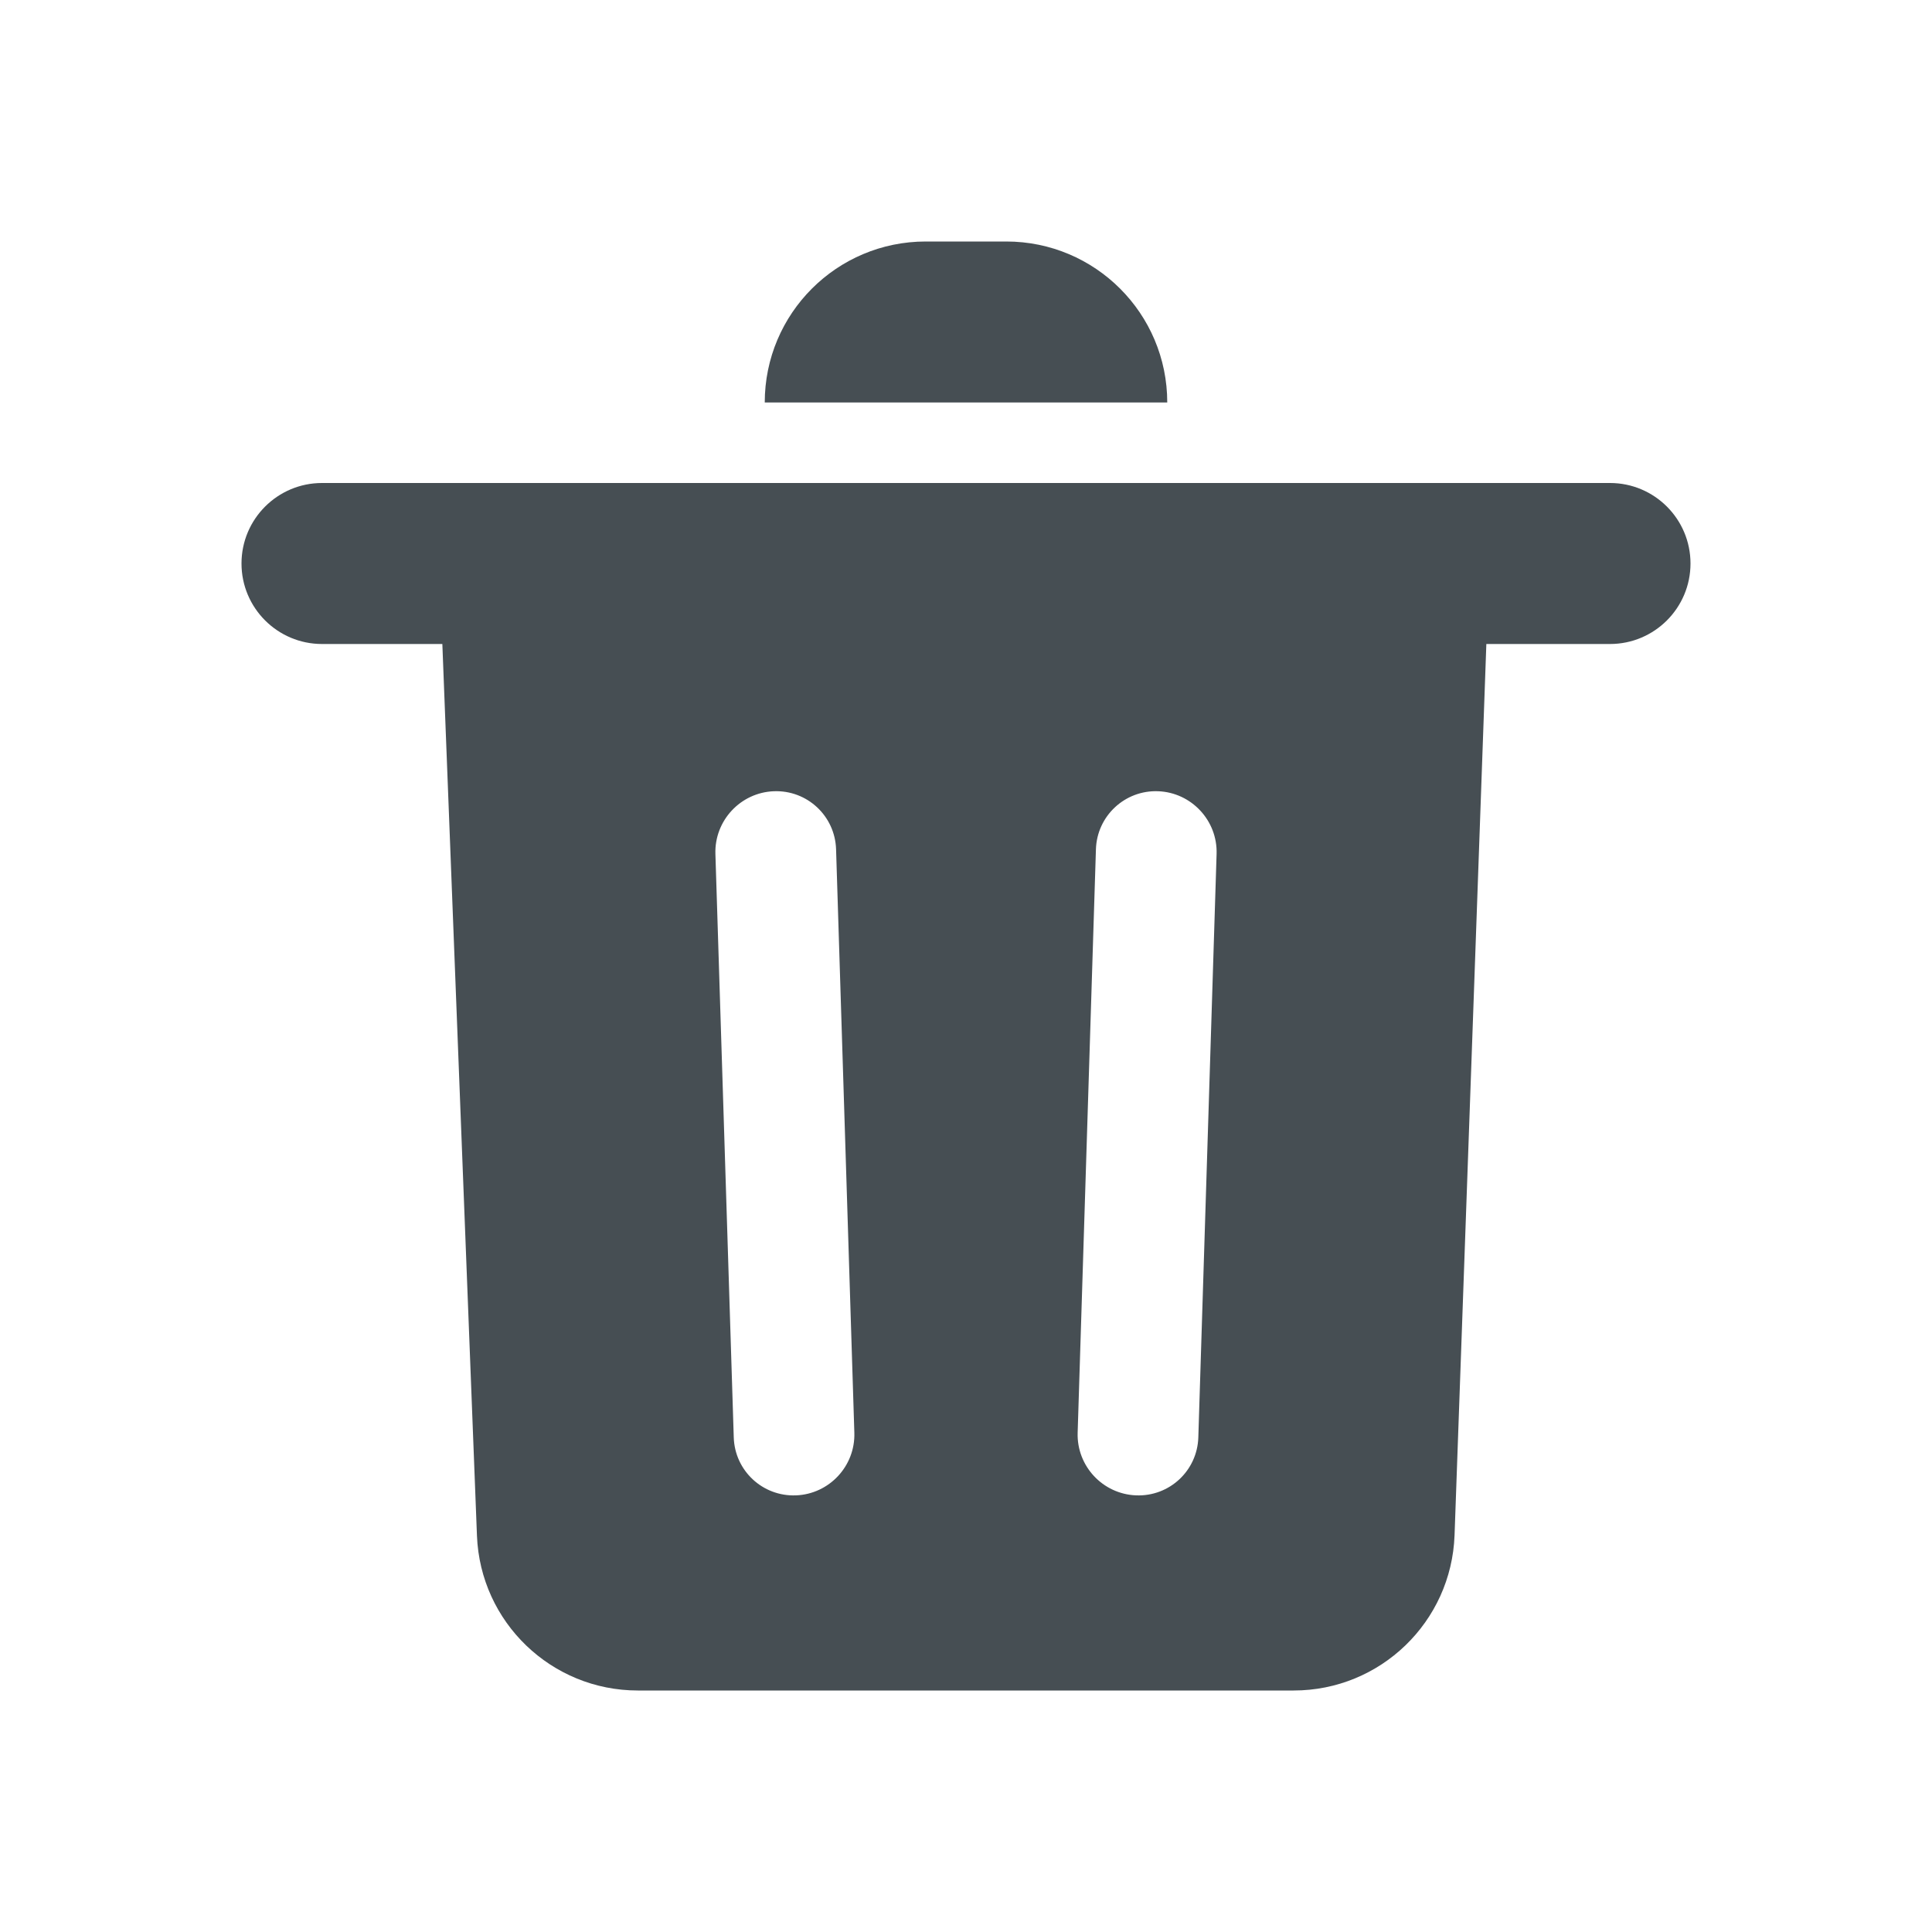
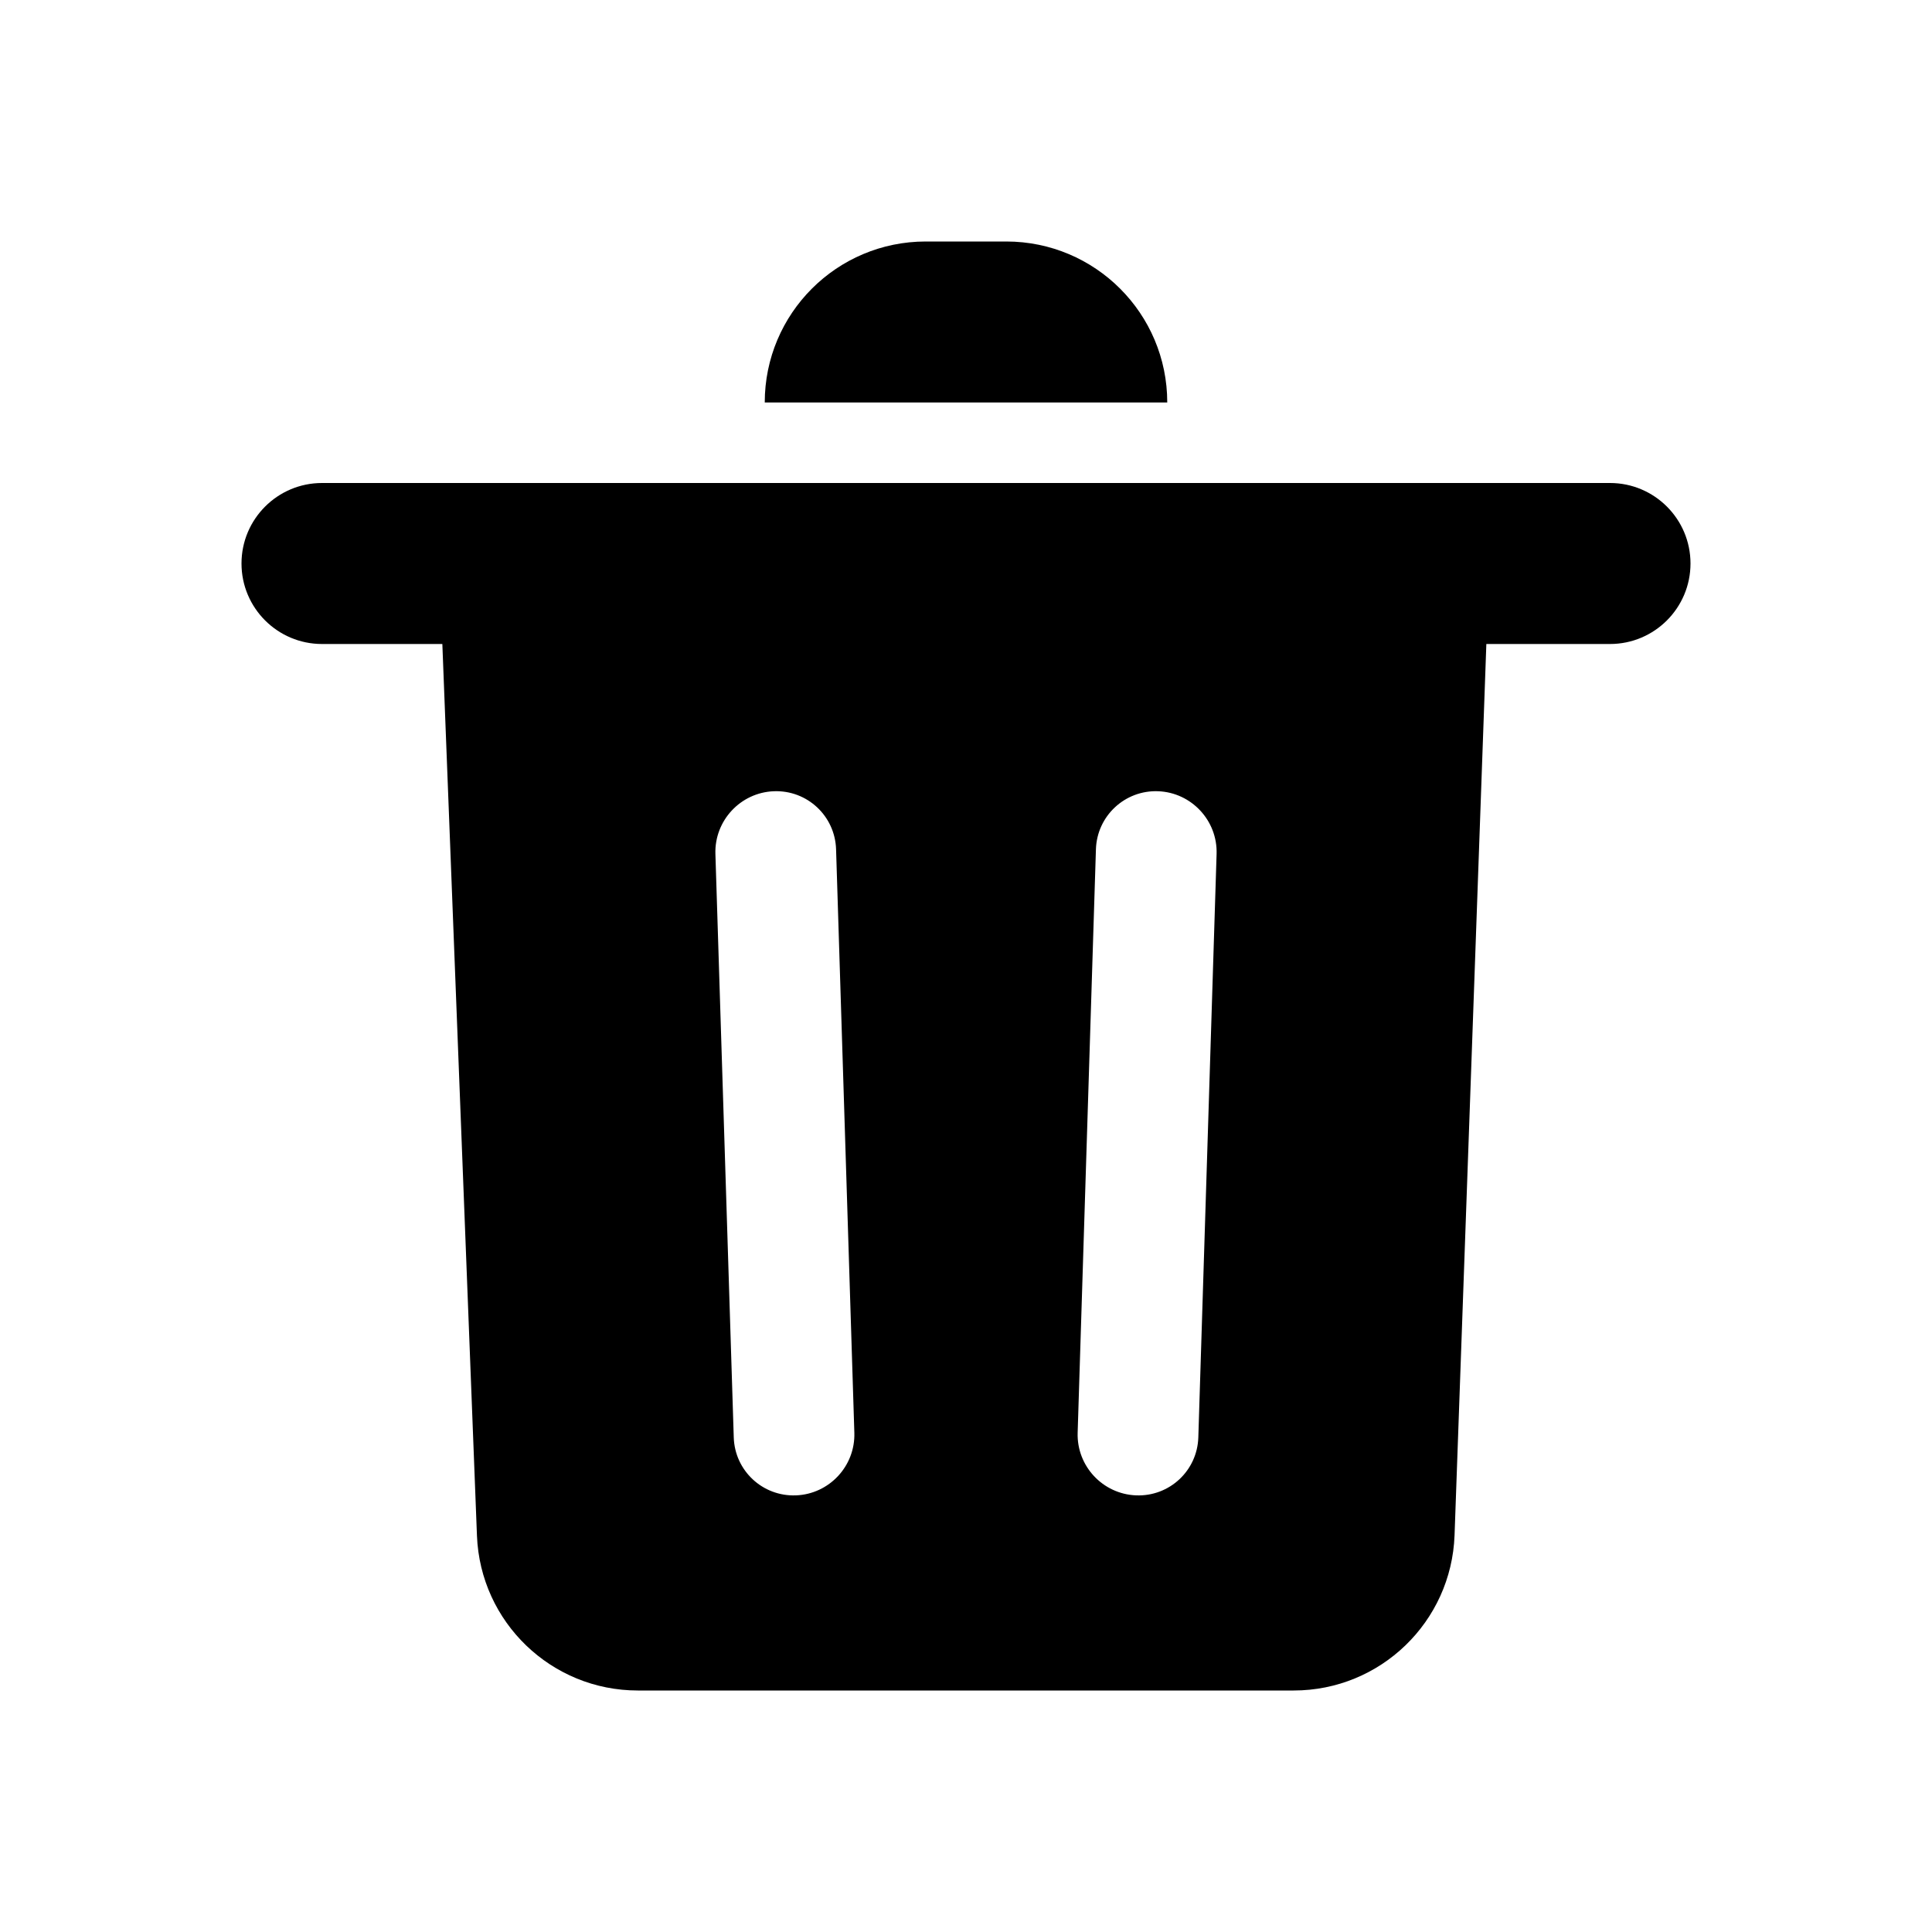
- <svg xmlns="http://www.w3.org/2000/svg" width="24" height="24" viewBox="0 0 24 24" fill="none">
-   <path fill-rule="evenodd" clip-rule="evenodd" d="M11.5 3C10.395 3 9.5 3.895 9.5 5H14.5C14.5 3.895 13.605 3 12.5 3H11.5ZM3 7C3 6.448 3.448 6 4 6H20C20.552 6 21 6.448 21 7C21 7.552 20.552 8 20 8H18.464L18.069 19.071C18.03 20.148 17.147 21 16.07 21H7.924C6.849 21 5.967 20.151 5.925 19.078L5.495 8H4C3.448 8 3 7.552 3 7ZM9.115 17.856L8.887 10.608C8.874 10.194 9.199 9.845 9.613 9.829C10.027 9.813 10.373 10.136 10.386 10.55L10.613 17.798C10.626 18.212 10.301 18.56 9.888 18.576C9.474 18.592 9.128 18.27 9.115 17.856ZM13.614 10.55L13.387 17.798C13.374 18.212 13.699 18.56 14.113 18.576C14.527 18.592 14.873 18.27 14.886 17.856L15.113 10.608C15.126 10.194 14.801 9.845 14.387 9.829C13.974 9.813 13.627 10.136 13.614 10.55Z" fill="#464E53" />
+ <svg xmlns="http://www.w3.org/2000/svg" width="24" height="24" viewBox="0 0 24 24">
+   <path fill-rule="evenodd" clip-rule="evenodd" d="M11.5 3C10.395 3 9.5 3.895 9.5 5H14.5C14.5 3.895 13.605 3 12.5 3H11.5ZM3 7C3 6.448 3.448 6 4 6H20C20.552 6 21 6.448 21 7C21 7.552 20.552 8 20 8H18.464L18.069 19.071C18.03 20.148 17.147 21 16.07 21H7.924C6.849 21 5.967 20.151 5.925 19.078L5.495 8H4C3.448 8 3 7.552 3 7ZM9.115 17.856L8.887 10.608C8.874 10.194 9.199 9.845 9.613 9.829C10.027 9.813 10.373 10.136 10.386 10.55L10.613 17.798C10.626 18.212 10.301 18.56 9.888 18.576C9.474 18.592 9.128 18.27 9.115 17.856ZM13.614 10.55L13.387 17.798C13.374 18.212 13.699 18.56 14.113 18.576C14.527 18.592 14.873 18.27 14.886 17.856L15.113 10.608C15.126 10.194 14.801 9.845 14.387 9.829C13.974 9.813 13.627 10.136 13.614 10.55Z" />
</svg>
